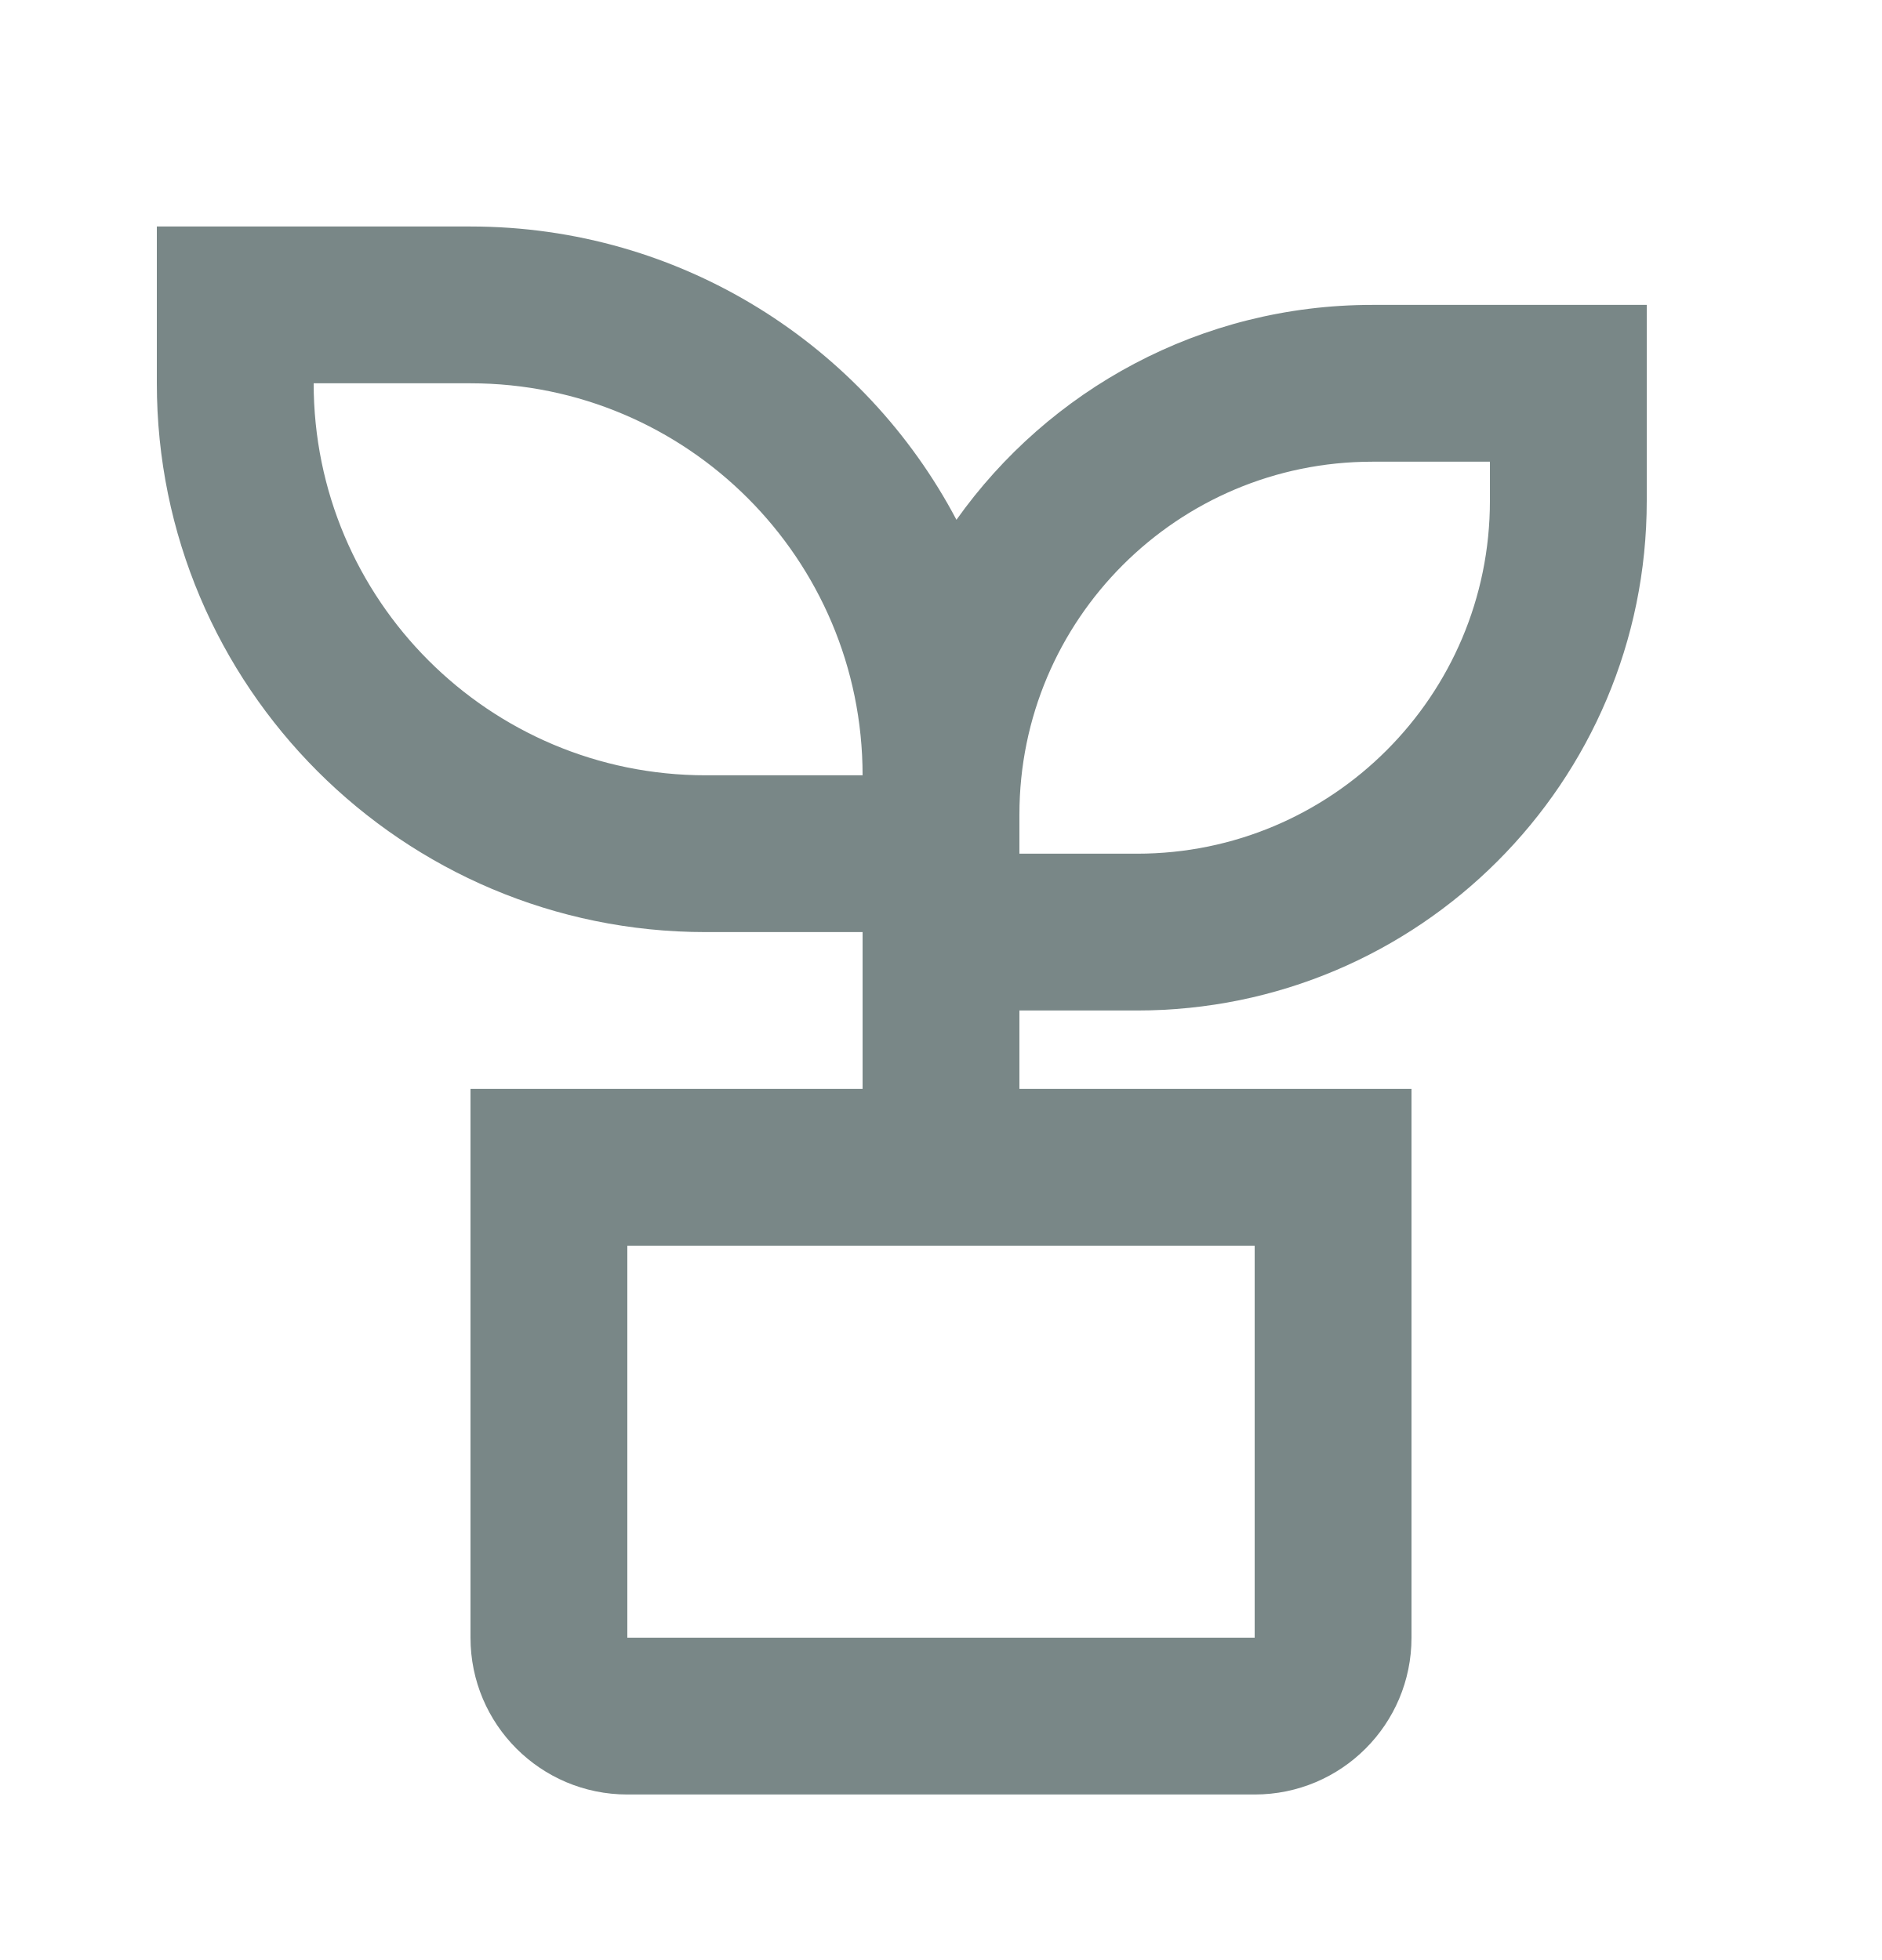
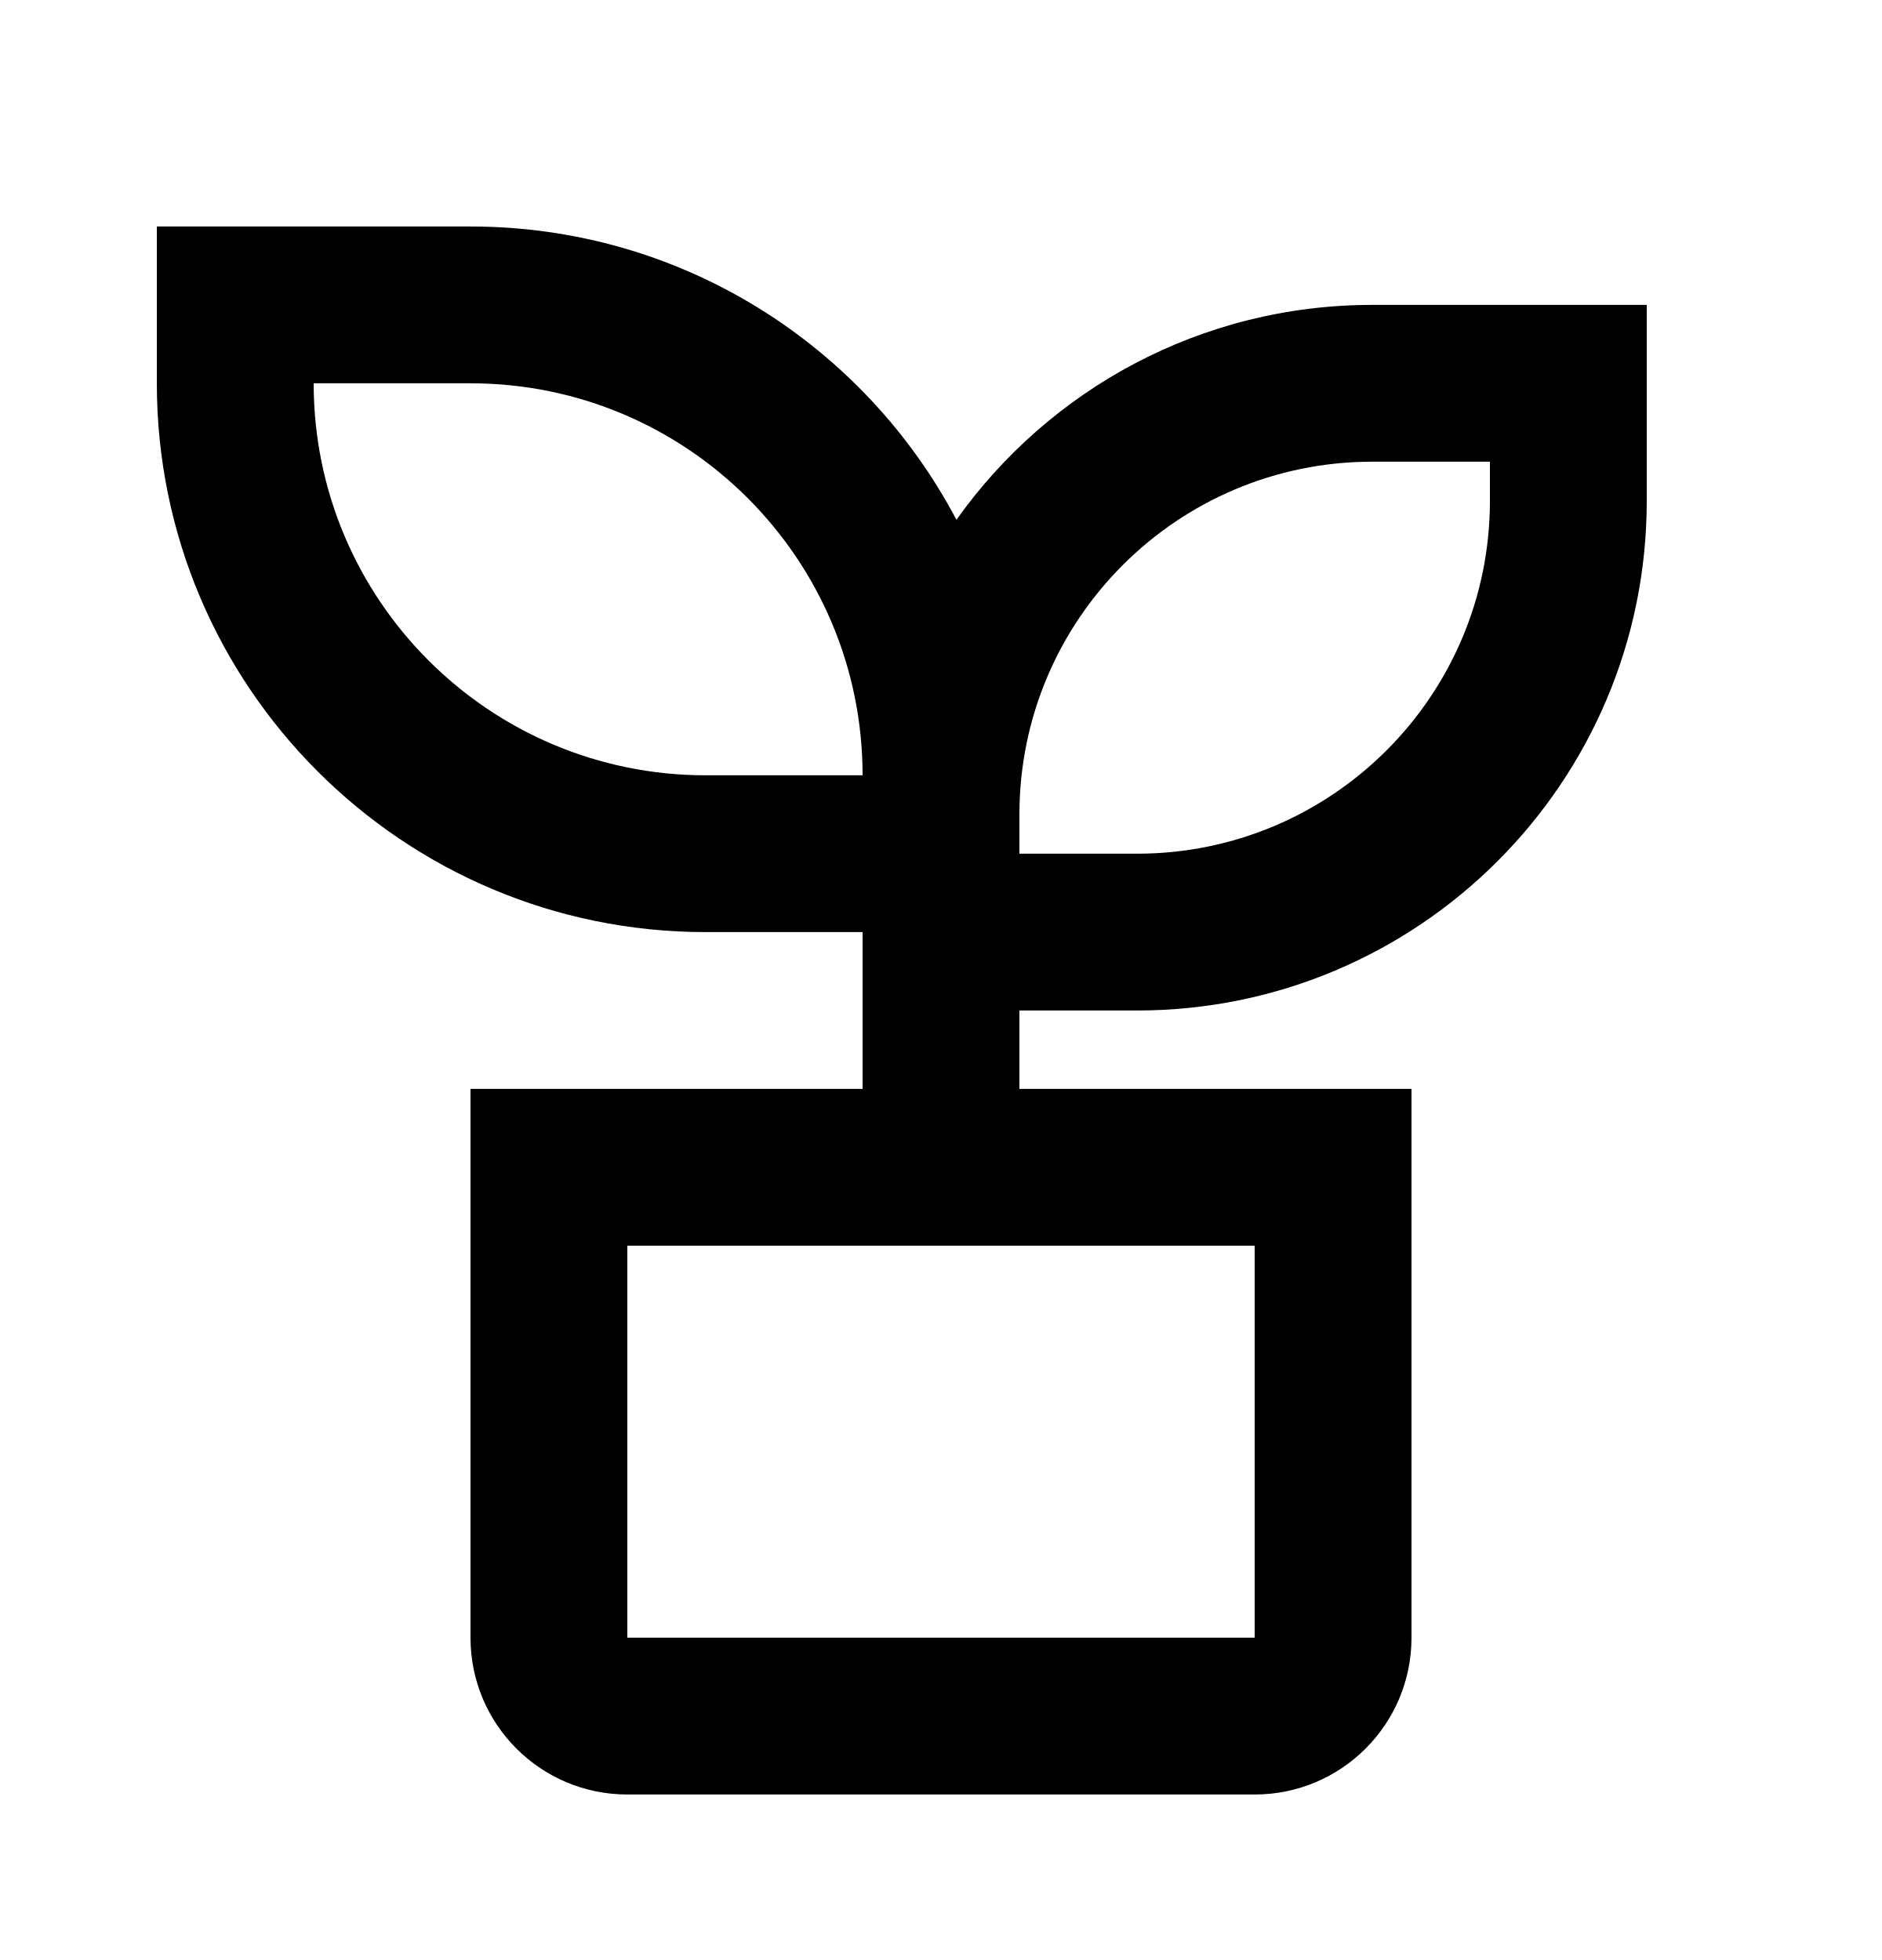
<svg xmlns="http://www.w3.org/2000/svg" width="24" height="25" viewBox="0 0 24 25" fill="none">
-   <path d="M6 2.889C8.69 2.889 11.024 4.406 12.197 6.63C13.374 4.972 15.31 3.889 17.5 3.889H21V6.389C21 9.979 18.09 12.889 14.5 12.889H13V13.889H18V20.889C18 21.994 17.105 22.889 16 22.889H8C6.895 22.889 6 21.994 6 20.889V13.889H11V11.889H9C5.134 11.889 2 8.755 2 4.889V2.889H6ZM16 15.889H8V20.889H16V15.889ZM19 5.889H17.5C15.015 5.889 13 7.904 13 10.389V10.889H14.5C16.985 10.889 19 8.874 19 6.389V5.889ZM6 4.889H4C4 7.65 6.239 9.889 9 9.889H11C11 7.128 8.761 4.889 6 4.889Z" fill="#798787" />
+   <path d="M6 2.889C8.69 2.889 11.024 4.406 12.197 6.63C13.374 4.972 15.31 3.889 17.5 3.889H21V6.389C21 9.979 18.09 12.889 14.5 12.889H13V13.889H18V20.889C18 21.994 17.105 22.889 16 22.889H8C6.895 22.889 6 21.994 6 20.889V13.889H11V11.889H9C5.134 11.889 2 8.755 2 4.889V2.889H6ZM16 15.889H8V20.889H16V15.889ZM19 5.889H17.5C15.015 5.889 13 7.904 13 10.389V10.889H14.5C16.985 10.889 19 8.874 19 6.389V5.889ZM6 4.889H4C4 7.65 6.239 9.889 9 9.889H11C11 7.128 8.761 4.889 6 4.889Z" fill="currentColor" />
</svg>
